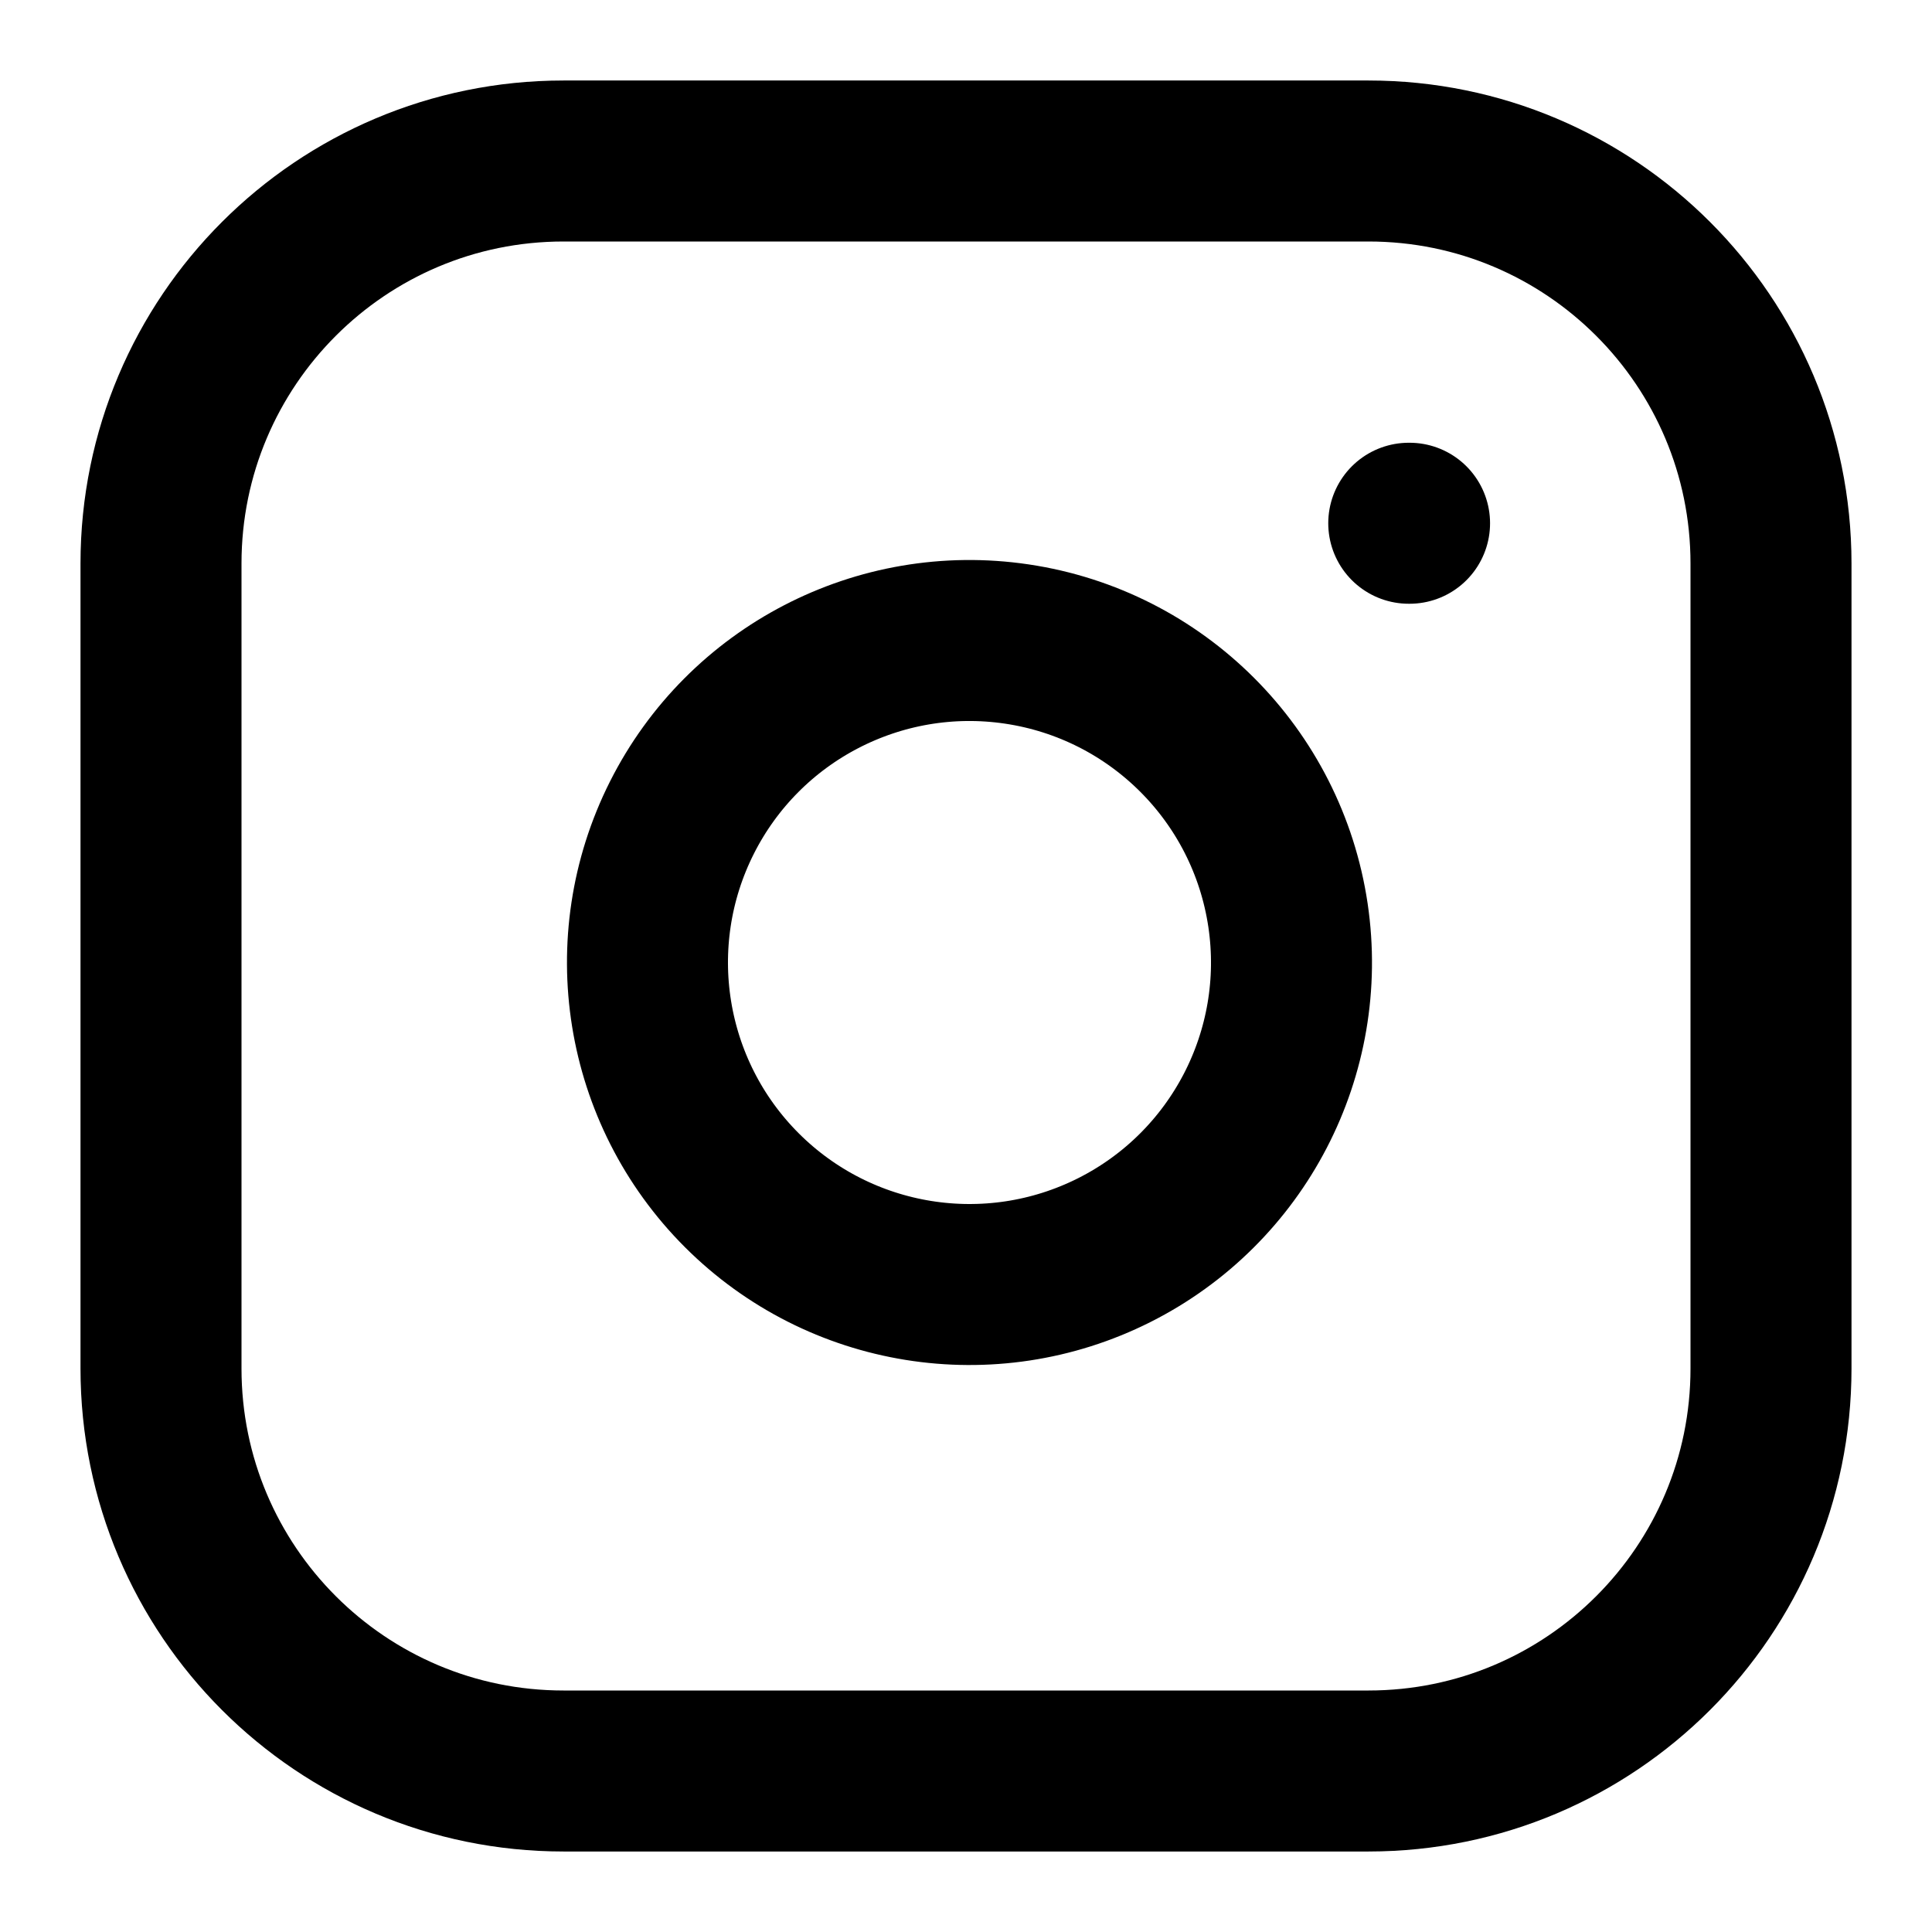
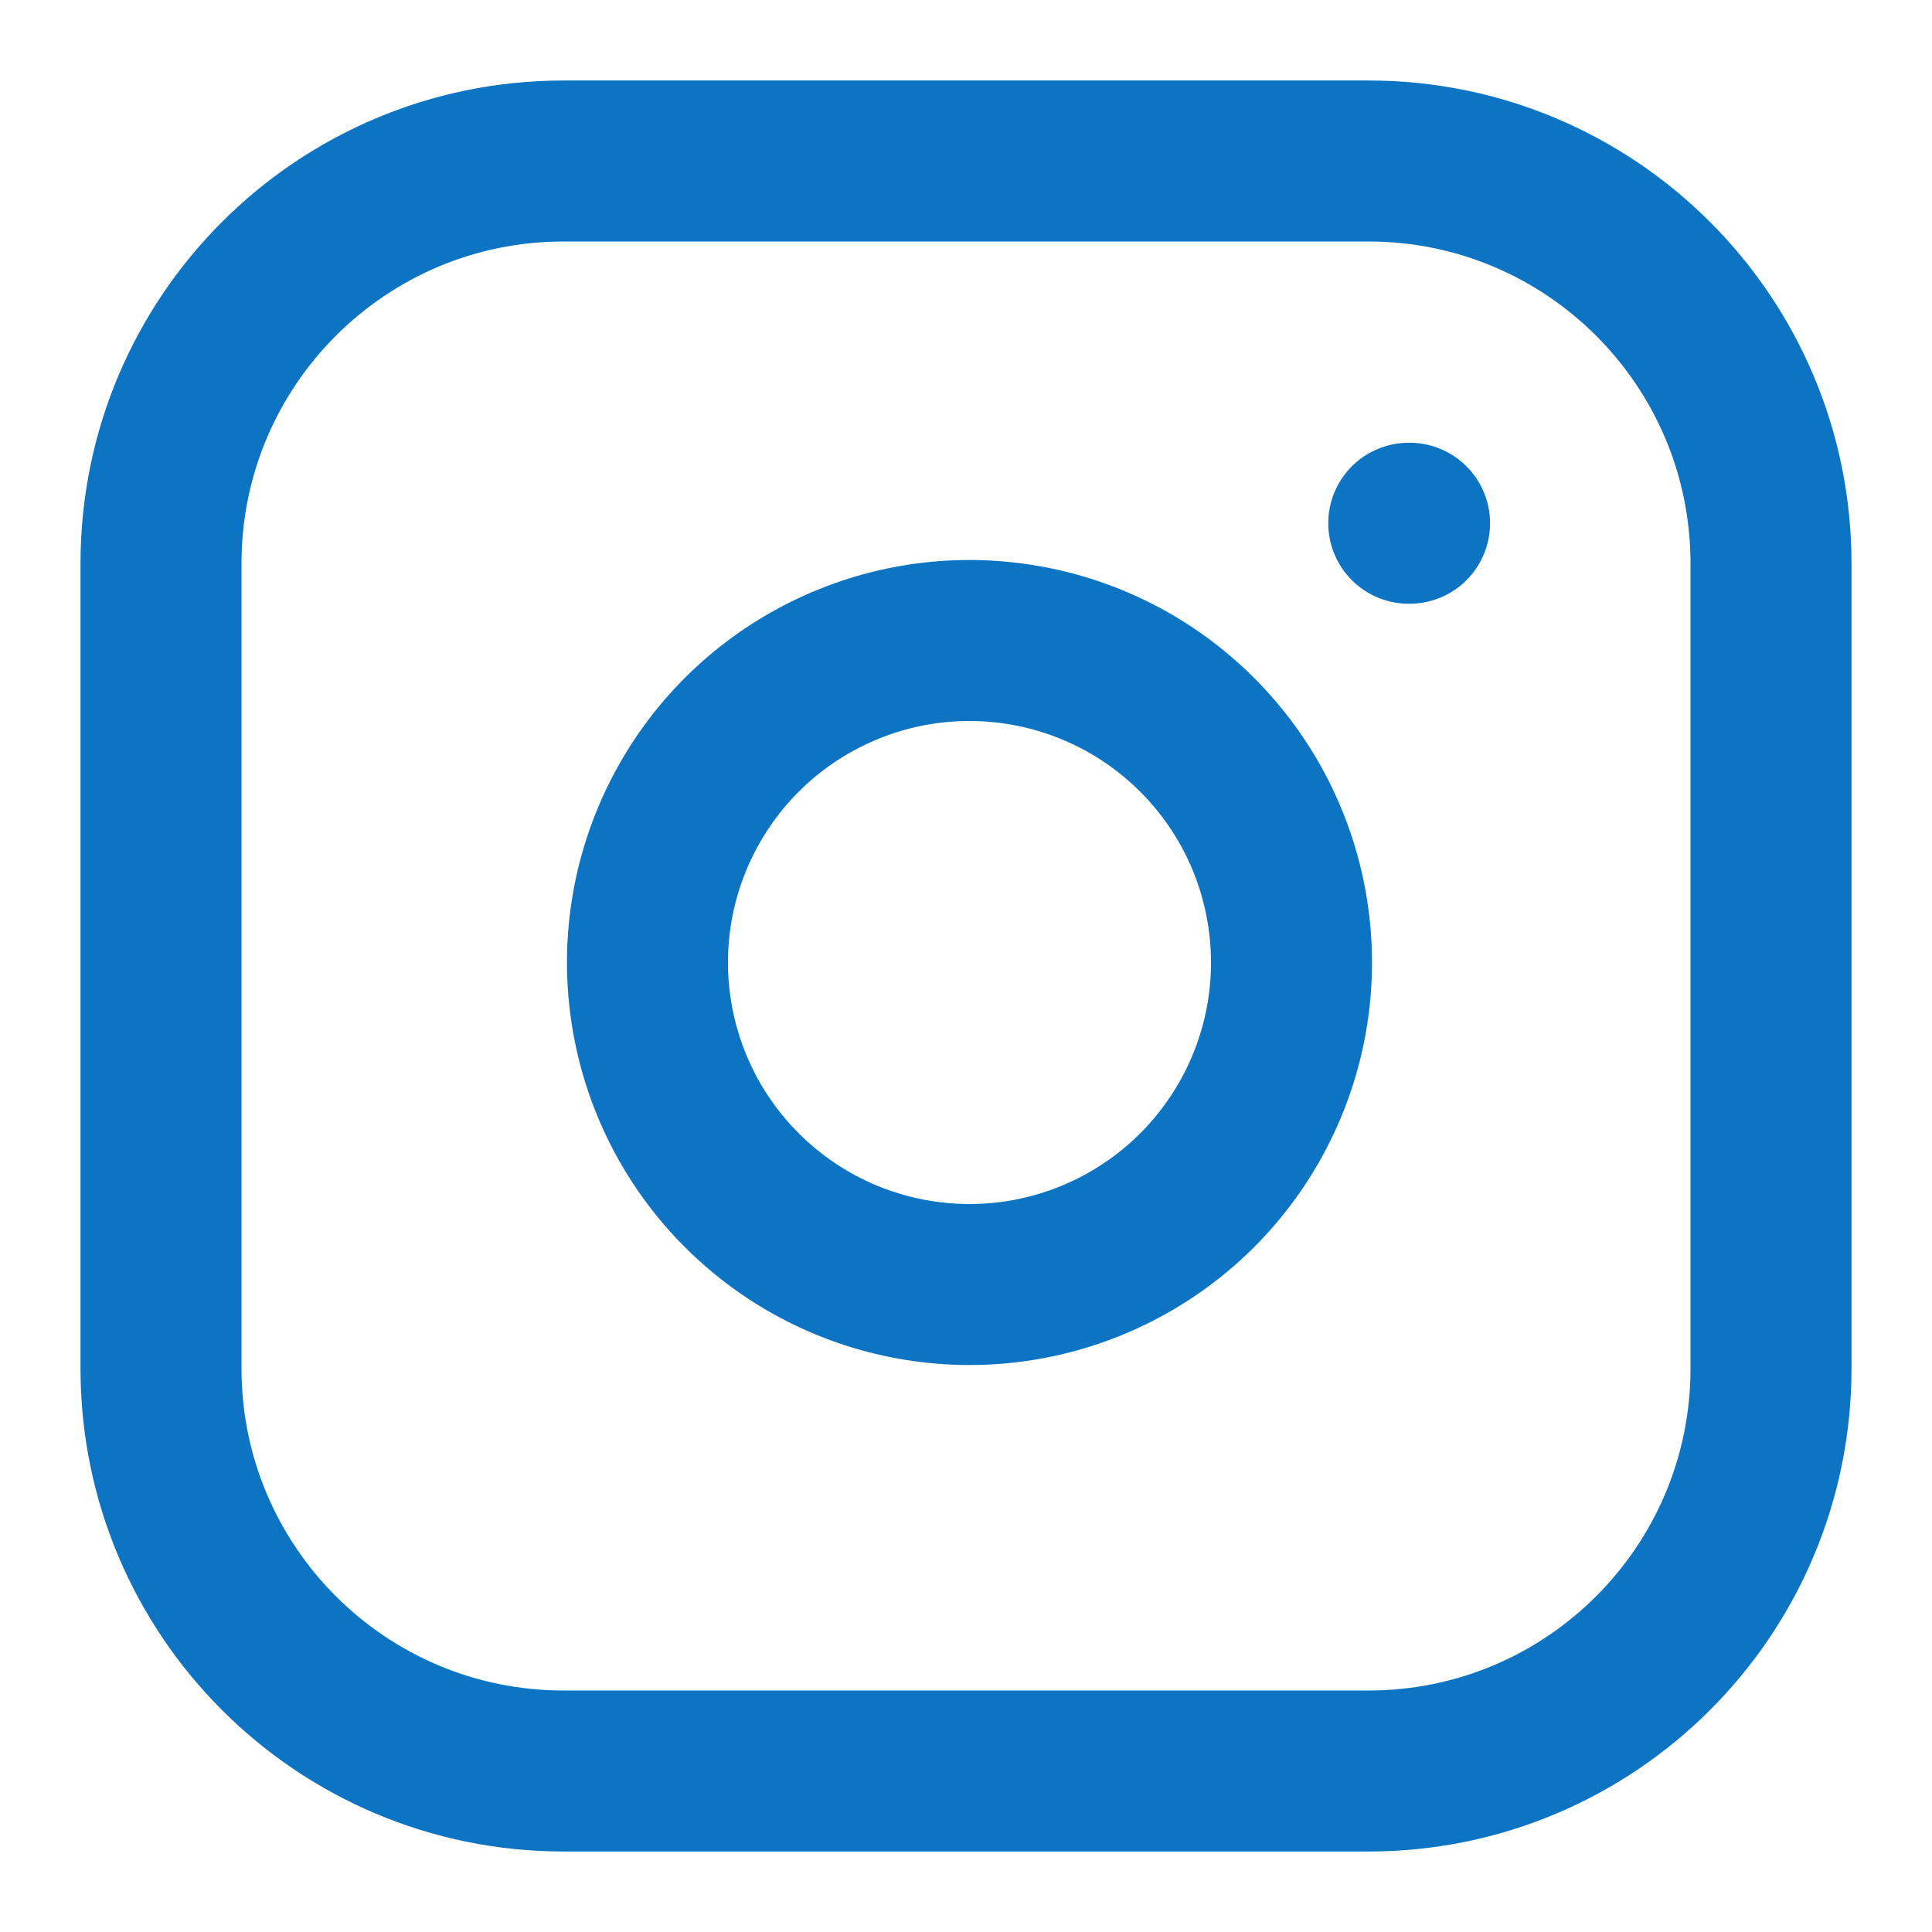
- <svg xmlns="http://www.w3.org/2000/svg" width="24" height="24" viewBox="0 0 24 24" fill="none" stroke="currentColor" stroke-width="2" stroke-linecap="round" stroke-linejoin="round" class="feather feather-instagram">
+ <svg xmlns="http://www.w3.org/2000/svg" width="24" height="24" viewBox="0 0 24 24" fill="none" stroke="#0D74C4" stroke-width="2" stroke-linecap="round" stroke-linejoin="round" class="feather feather-instagram">
  <rect x="2" y="2" width="20" height="20" rx="5" ry="5" />
  <path d="M16 11.37A4 4 0 1 1 12.63 8 4 4 0 0 1 16 11.37z" />
  <line x1="17.5" y1="6.5" x2="17.51" y2="6.5" />
</svg>
